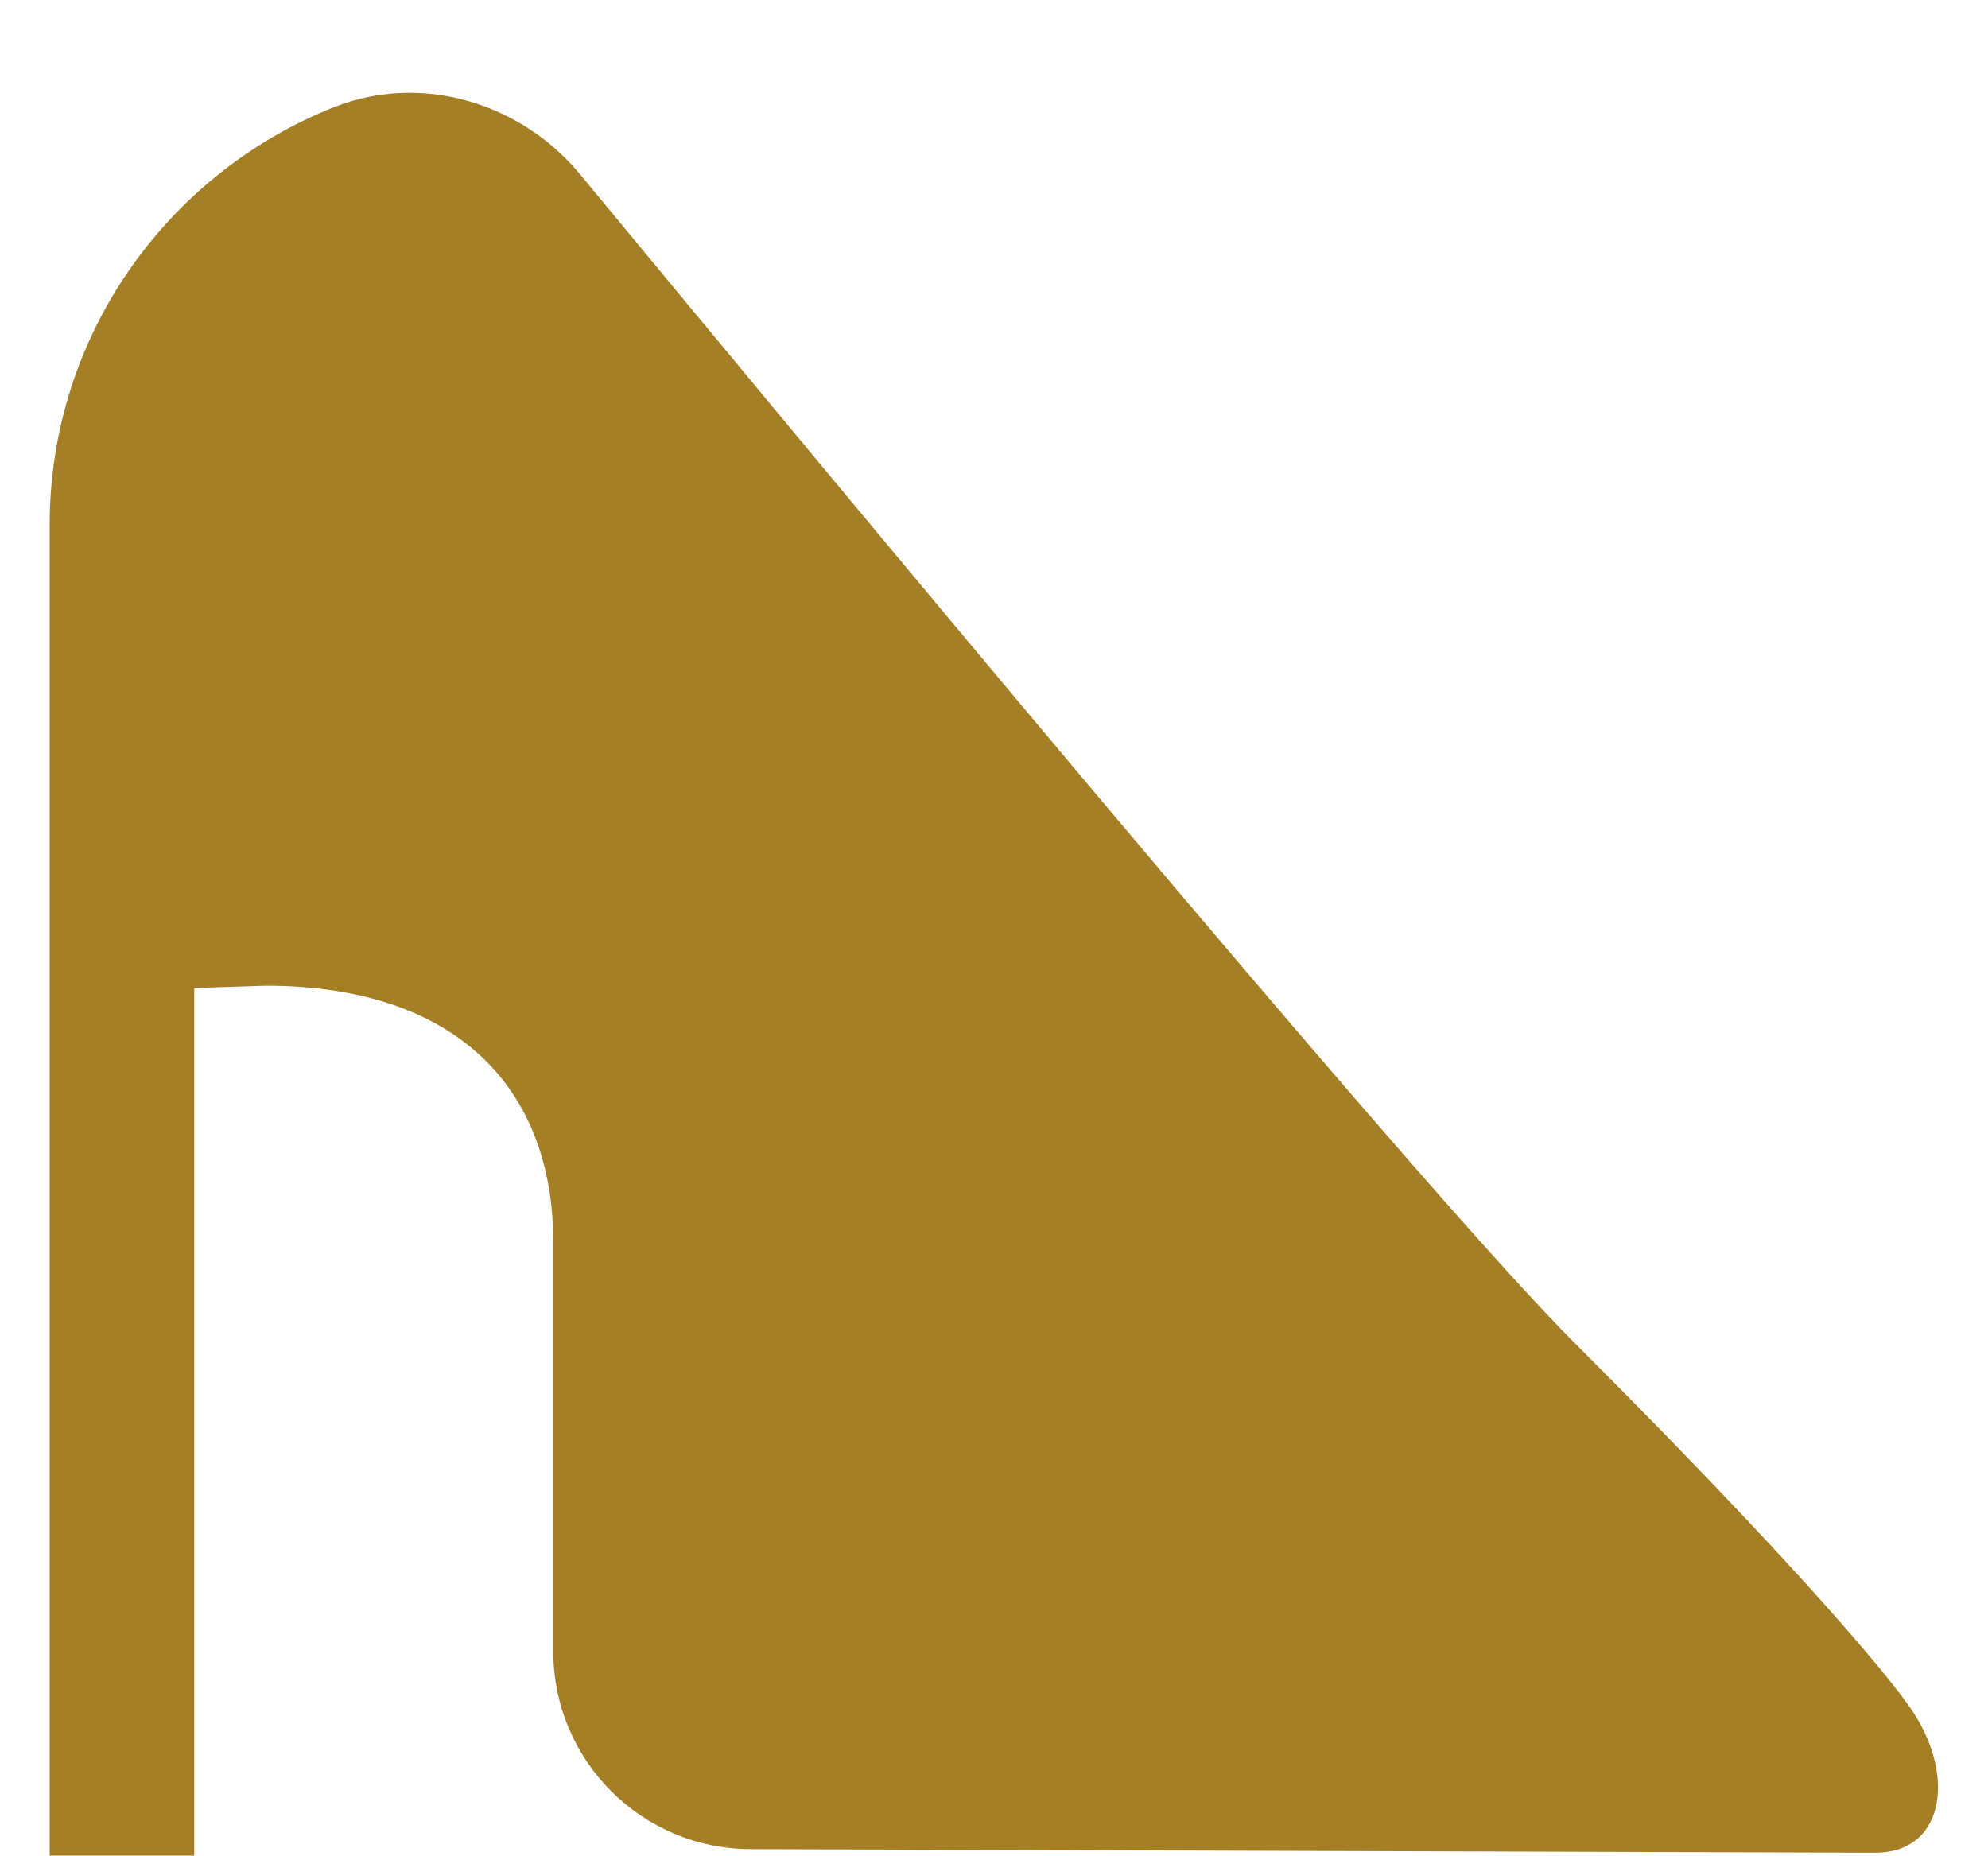
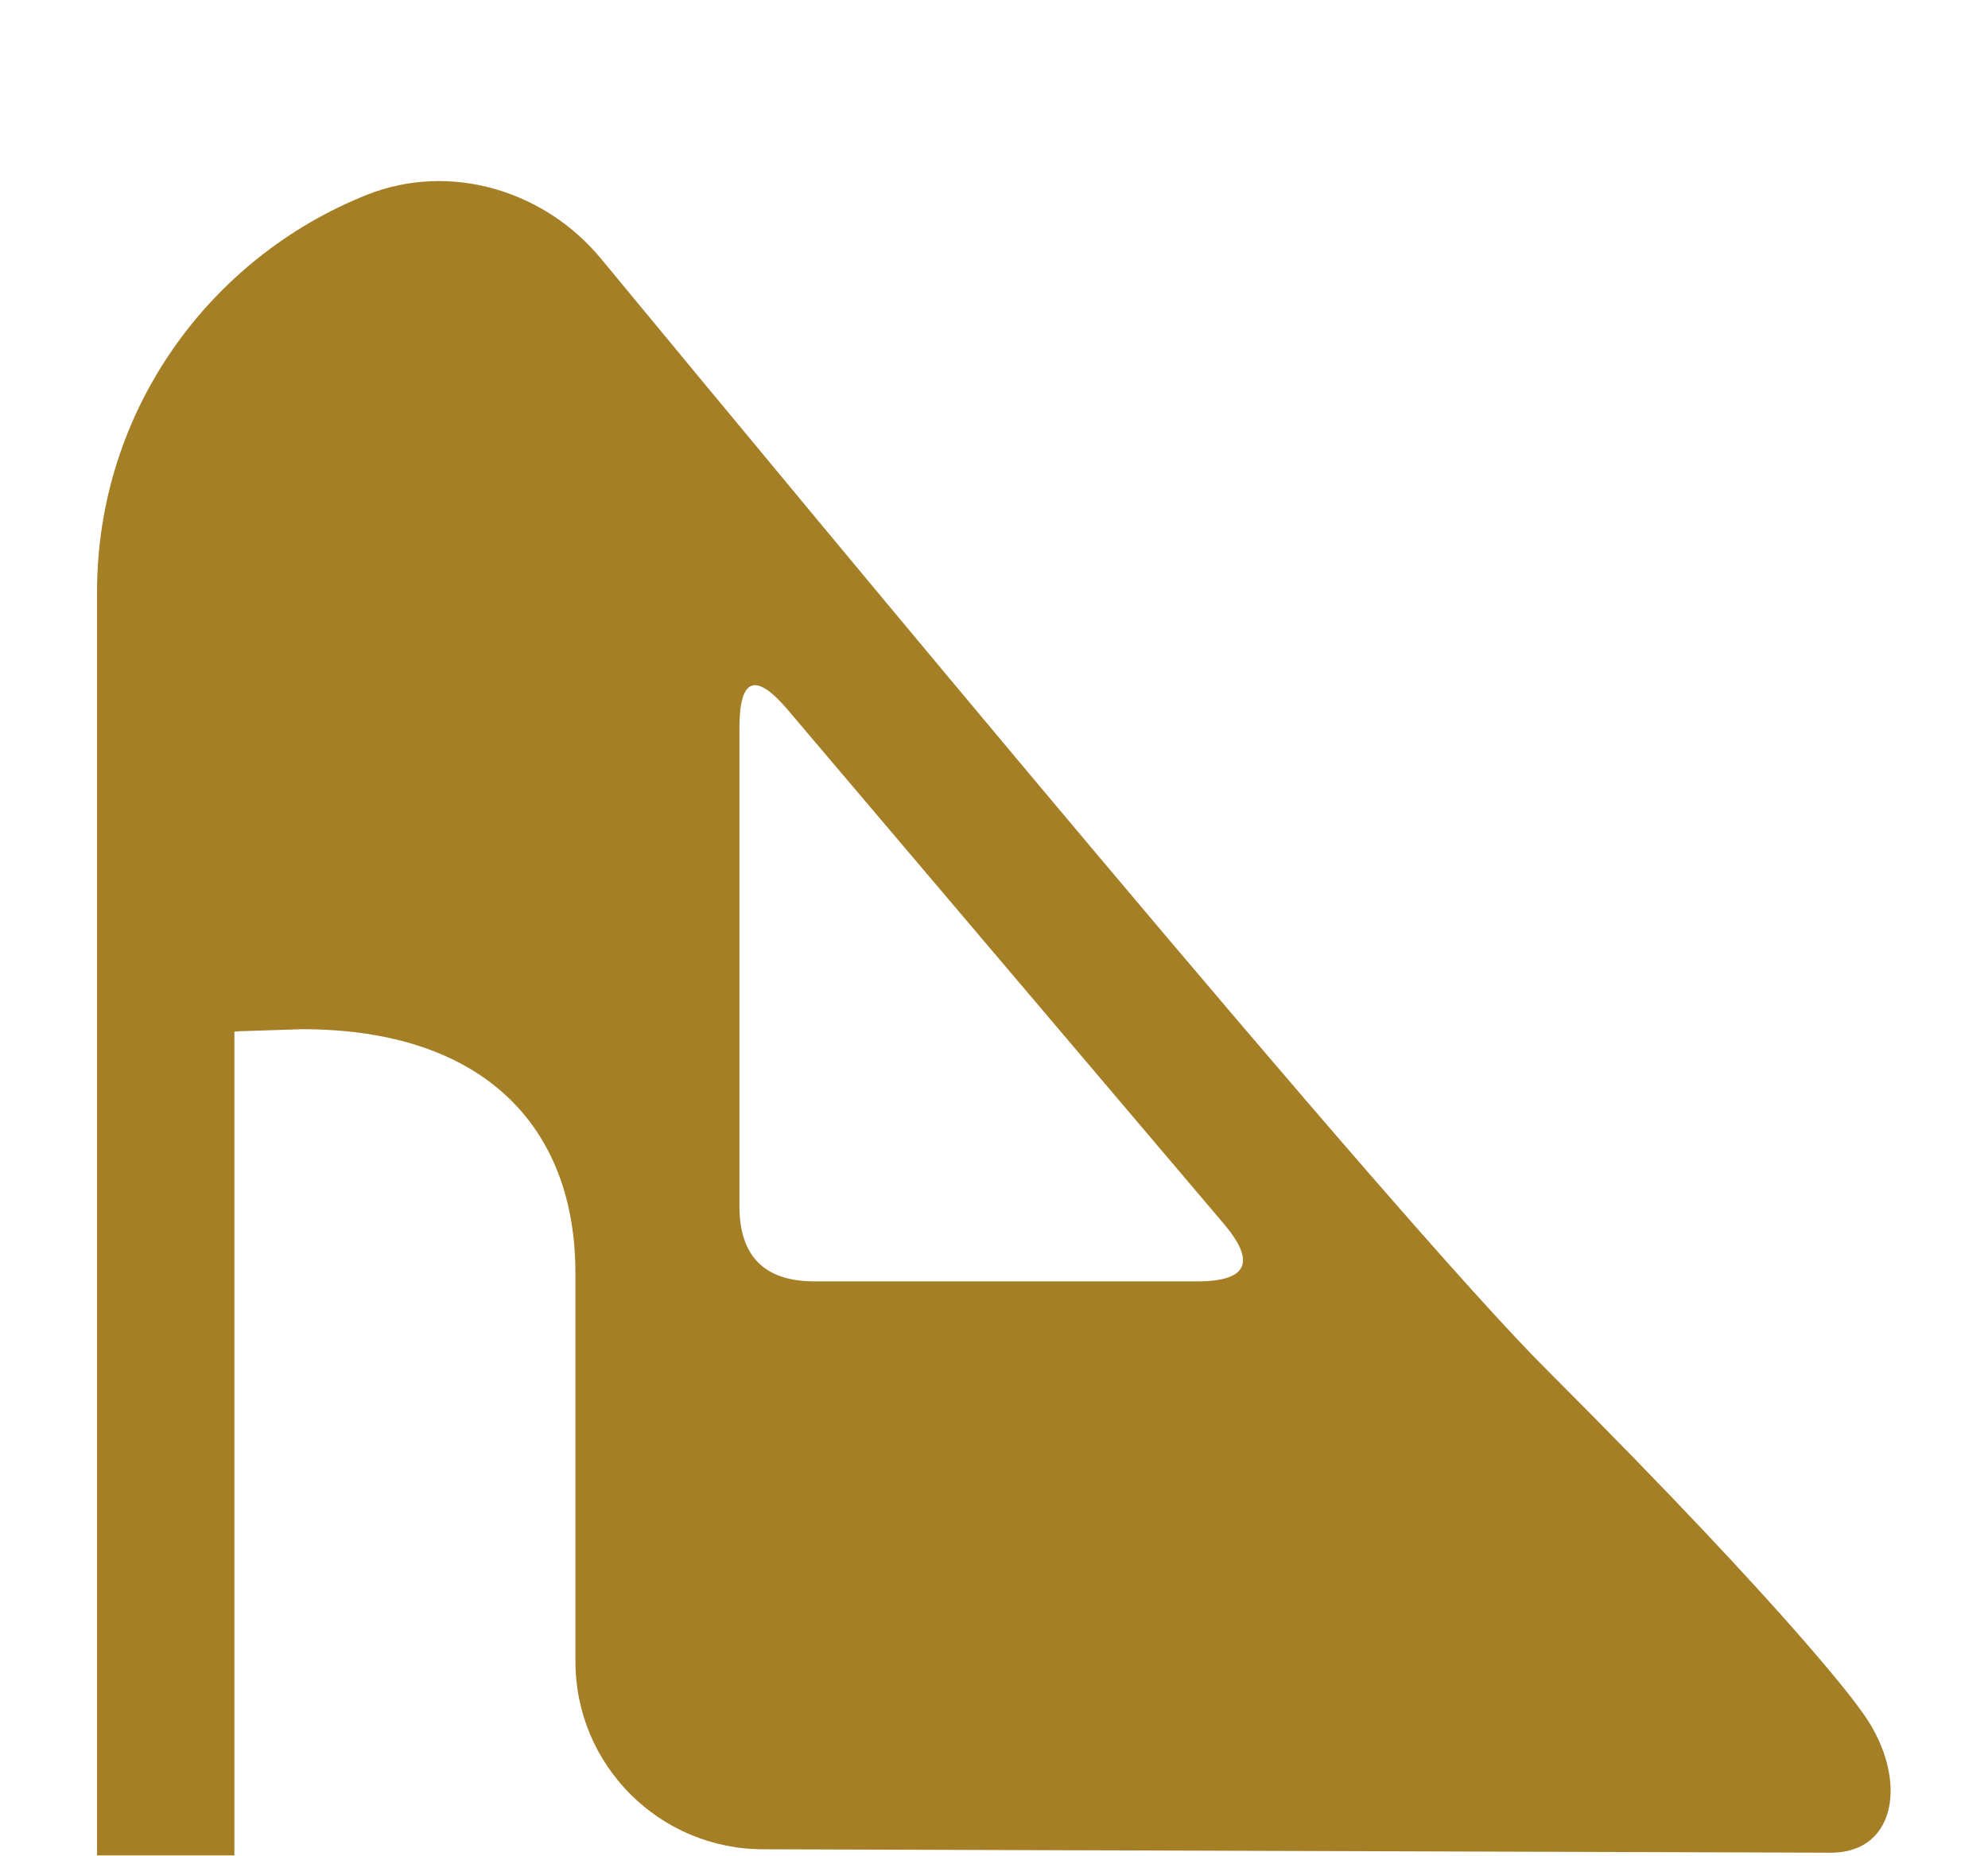
- <svg xmlns="http://www.w3.org/2000/svg" width="27.63" height="25.79" viewBox="2.31 2.71 27.63 25.79">
-   <path fill="#A47F25" d="M10 19.98c0-2.15-1.35-3.57-4-3.57l-.92.03l-.07.007V28.5H3V10.01C3 7.37 4.64 5.12 6.95 4.2c1.21-.48 2.59-.07 3.42.93c3.1 3.75 11.66 14.1 13.86 16.28c3.7 3.7 4.56 4.94 4.56 4.94c.72.94.59 2.11-.42 2.11l-15.62-.05c-1.52 0-2.75-1.23-2.75-2.75z" />
+ <svg xmlns="http://www.w3.org/2000/svg" width="29.09" height="27.15" viewBox="1.58 1.35 29.09 27.15">
+   <path fill-rule="evenodd" fill="#A47F25" d="M10 19.98c0-2.15-1.35-3.57-4-3.57l-.92.03l-.07.007V28.5H3V10.01C3 7.37 4.64 5.12 6.95 4.2c1.21-.48 2.59-.07 3.42.93c3.1 3.75 11.66 14.1 13.86 16.28c3.7 3.7 4.56 4.94 4.56 4.94c.72.94.59 2.11-.42 2.11l-15.62-.05c-1.52 0-2.75-1.23-2.75-2.75zM13.11 11.74L19.49 19.26Q20.2 20.1 19.1 20.1L13.5 20.1Q12.4 20.1 12.4 19L12.4 12Q12.4 10.9 13.11 11.74z" />
</svg>
